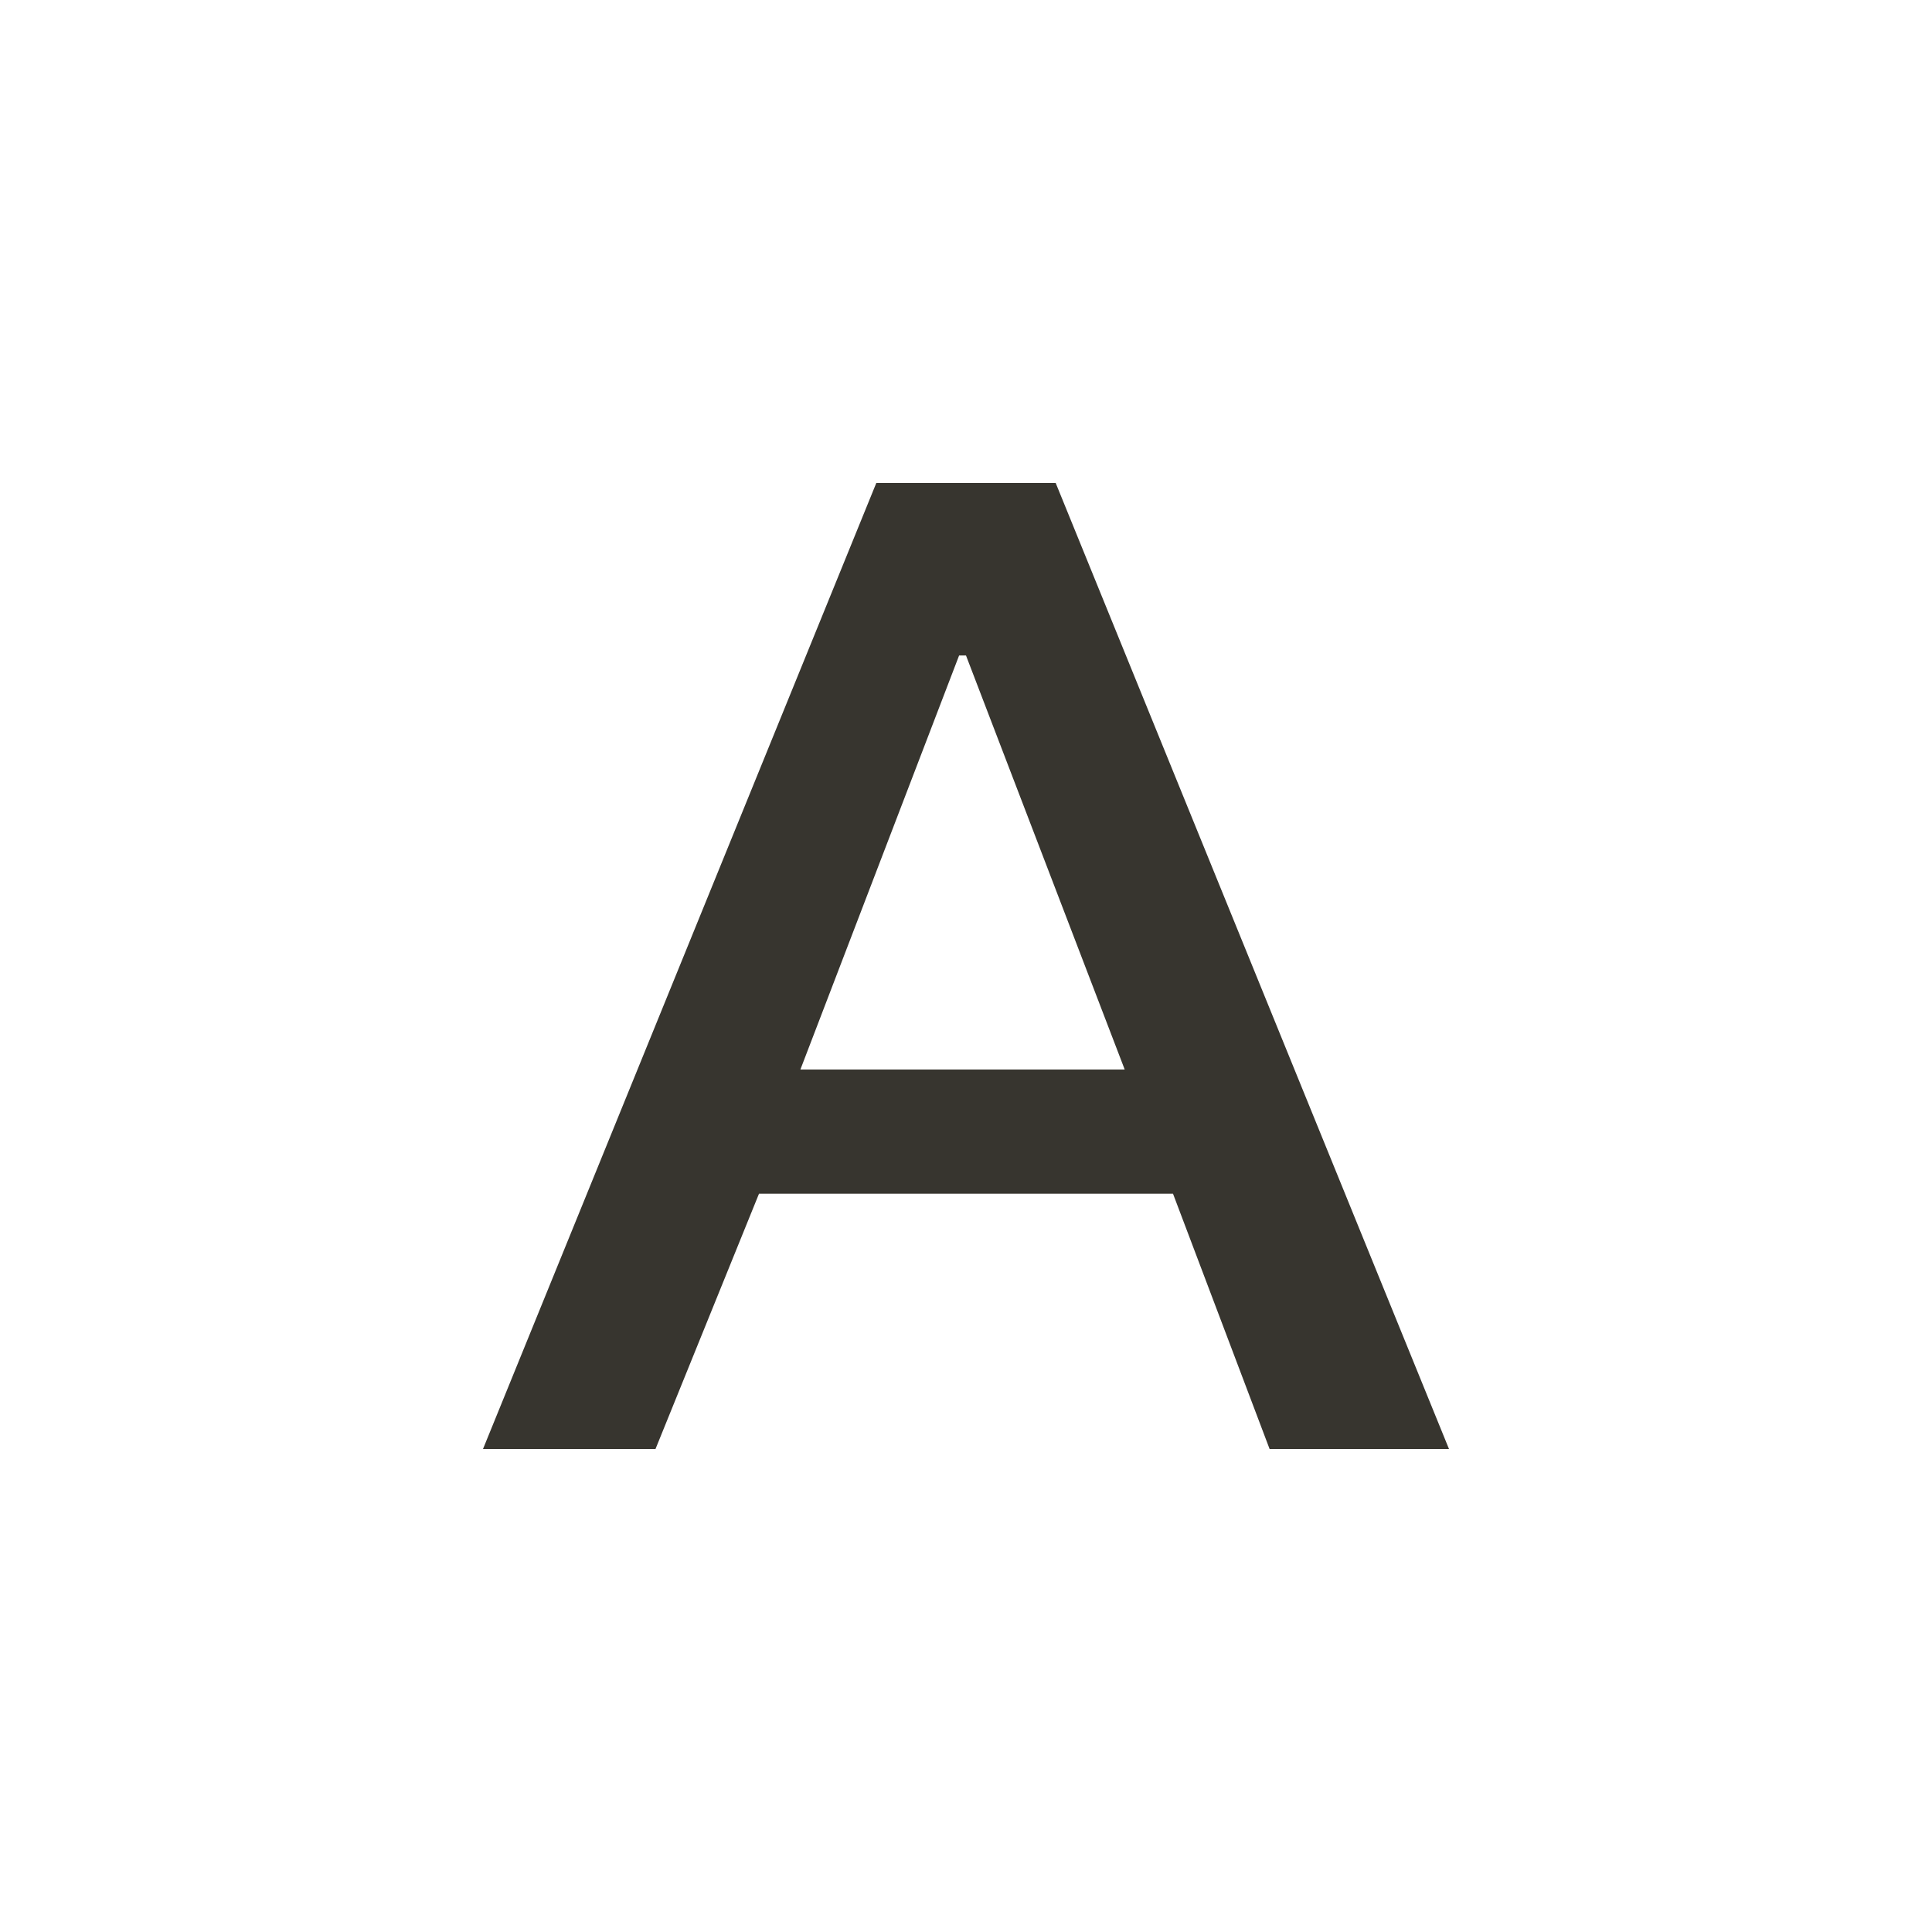
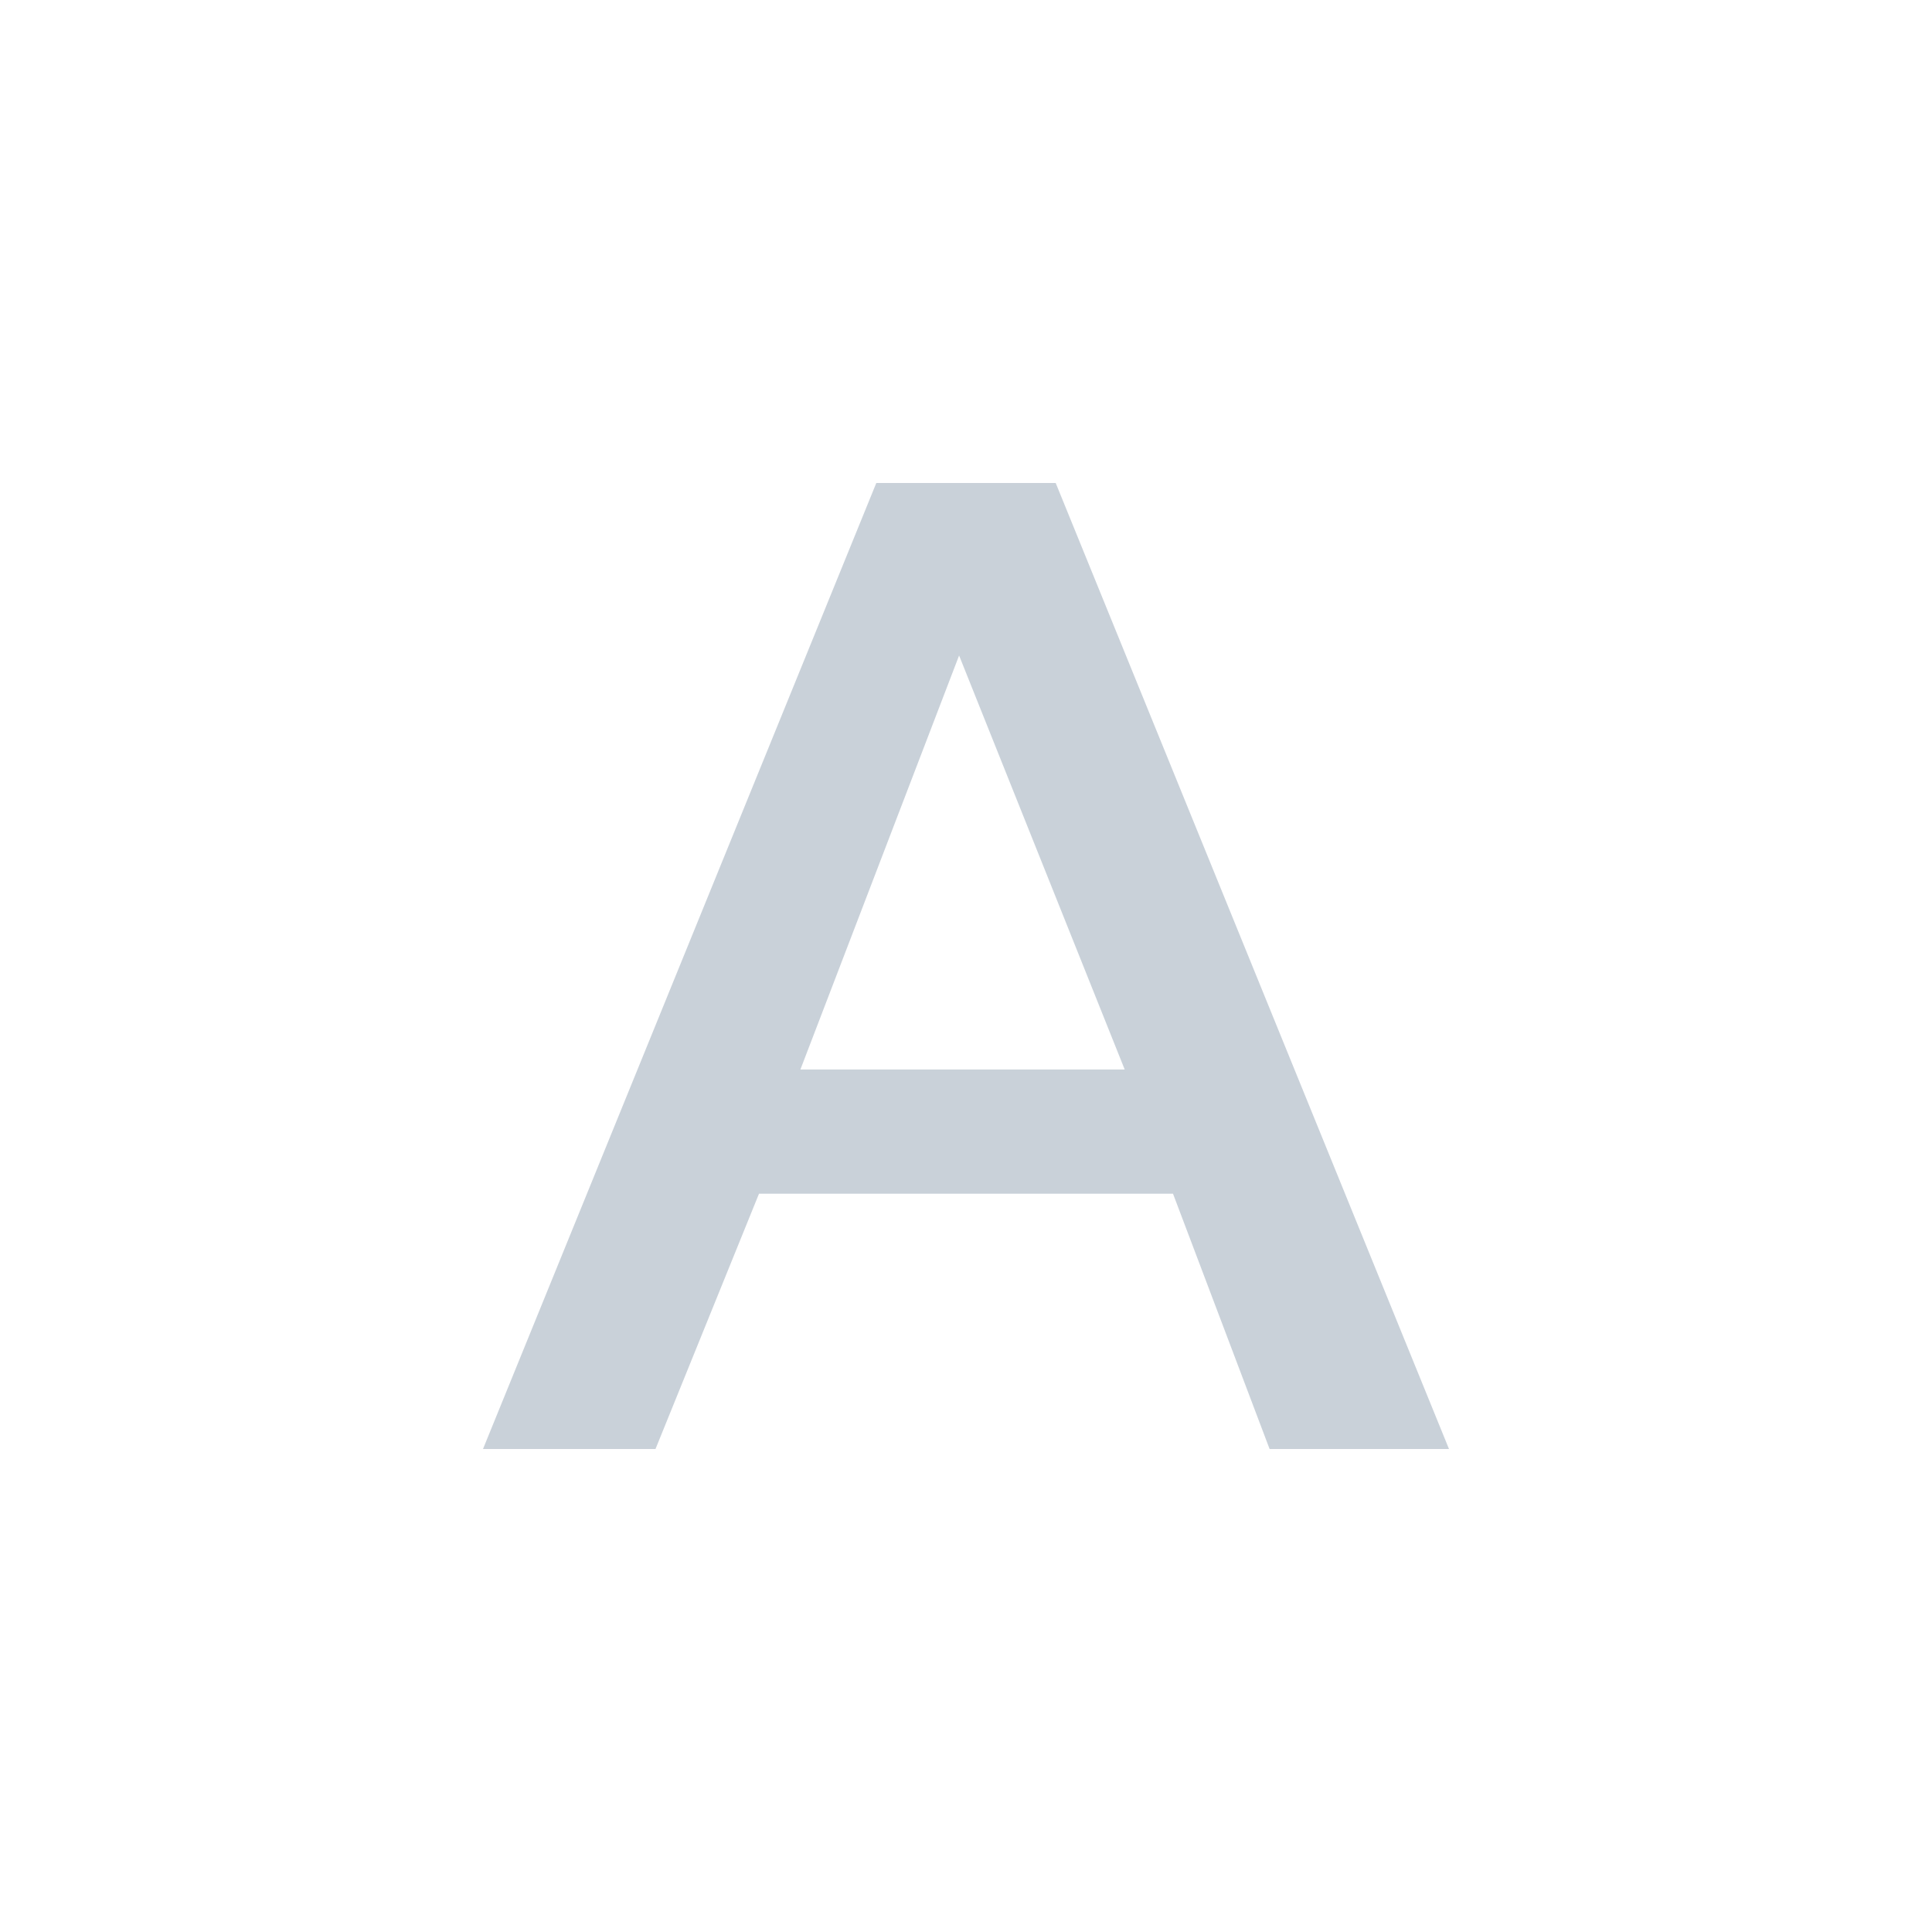
<svg xmlns="http://www.w3.org/2000/svg" version="1.1" id="图层_1" x="0px" y="0px" viewBox="0 0 28 28" style="enable-background:new 0 0 28 28;" xml:space="preserve">
  <style type="text/css">
- 	.st0{fill:#37352F;}
+ 	.st0{fill: #c9d1d9;}
</style>
-   <path class="st0" d="M18.4,21L17,17.3h-6L9.5,21H7l5.7-14h2.6L21,21H18.4L18.4,21z M13.9,9.5l-2.3,6h4.7l-2.3-6H13.9z" />
+   <path class="st0" d="M18.4,21L17,17.3h-6L9.5,21H7l5.7-14h2.6L21,21H18.4L18.4,21z M13.9,9.5l-2.3,6h4.7L13.9,9.5L13.9,9.5z" />
</svg>
